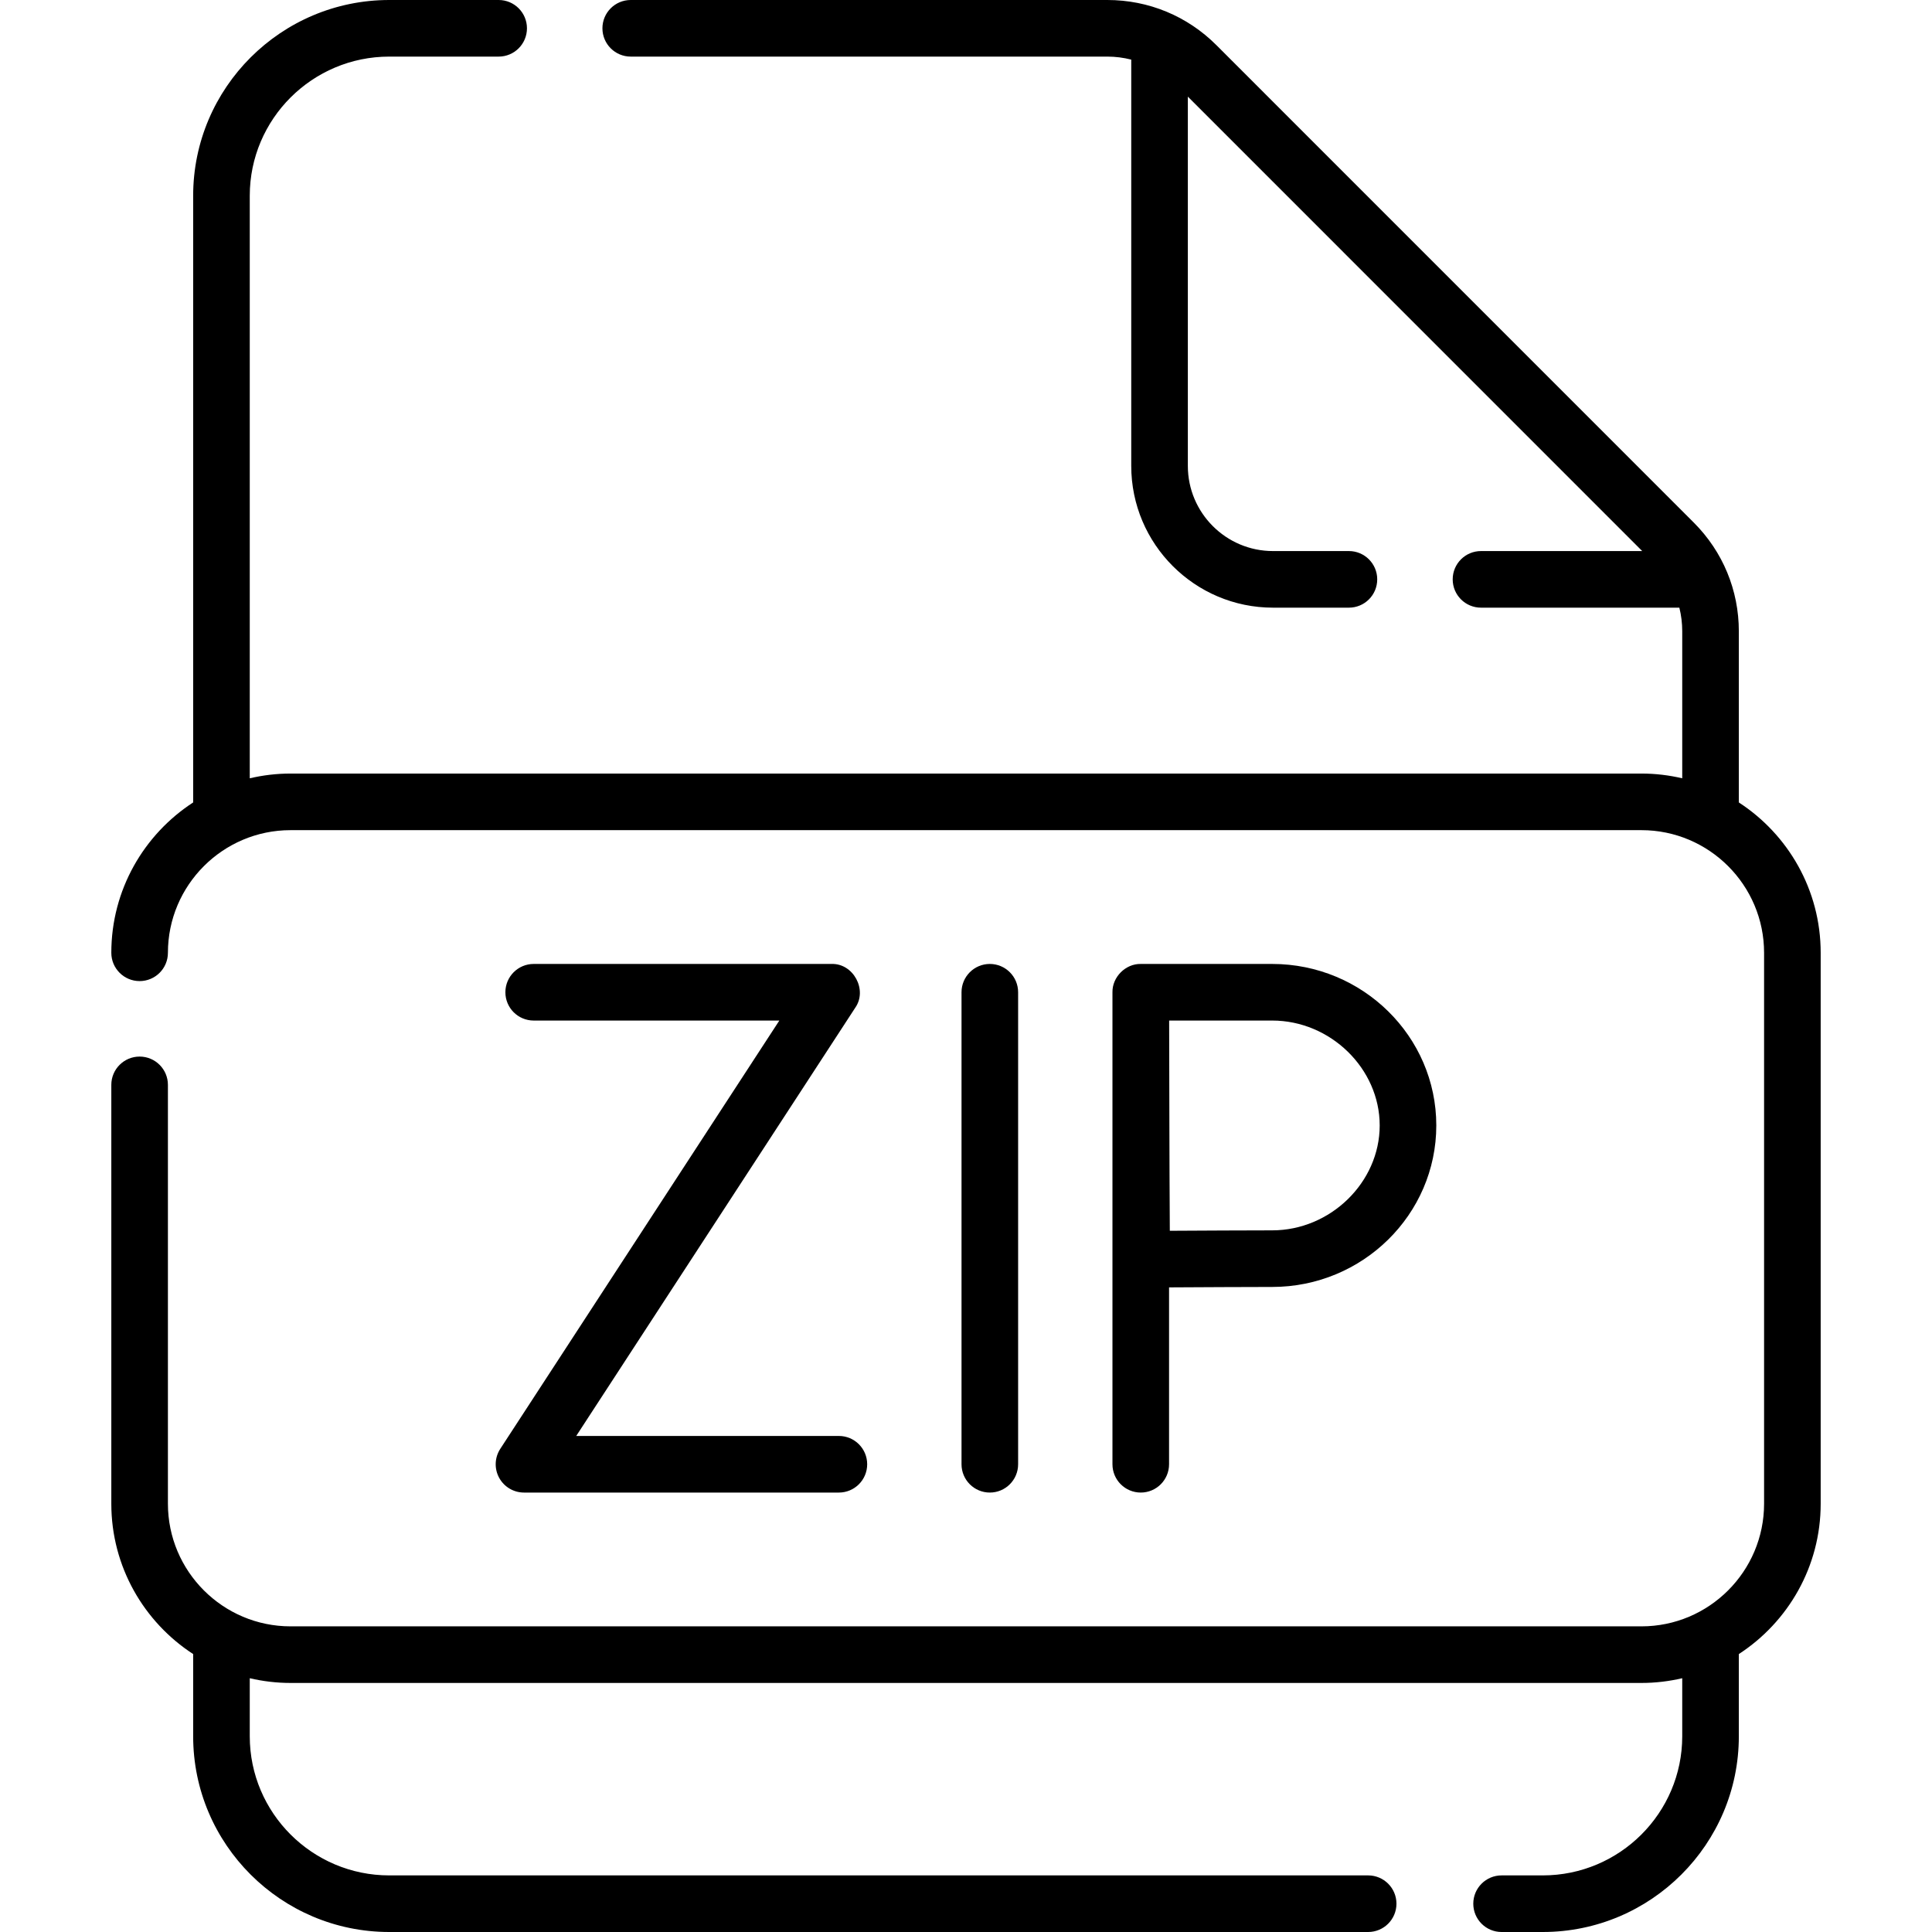
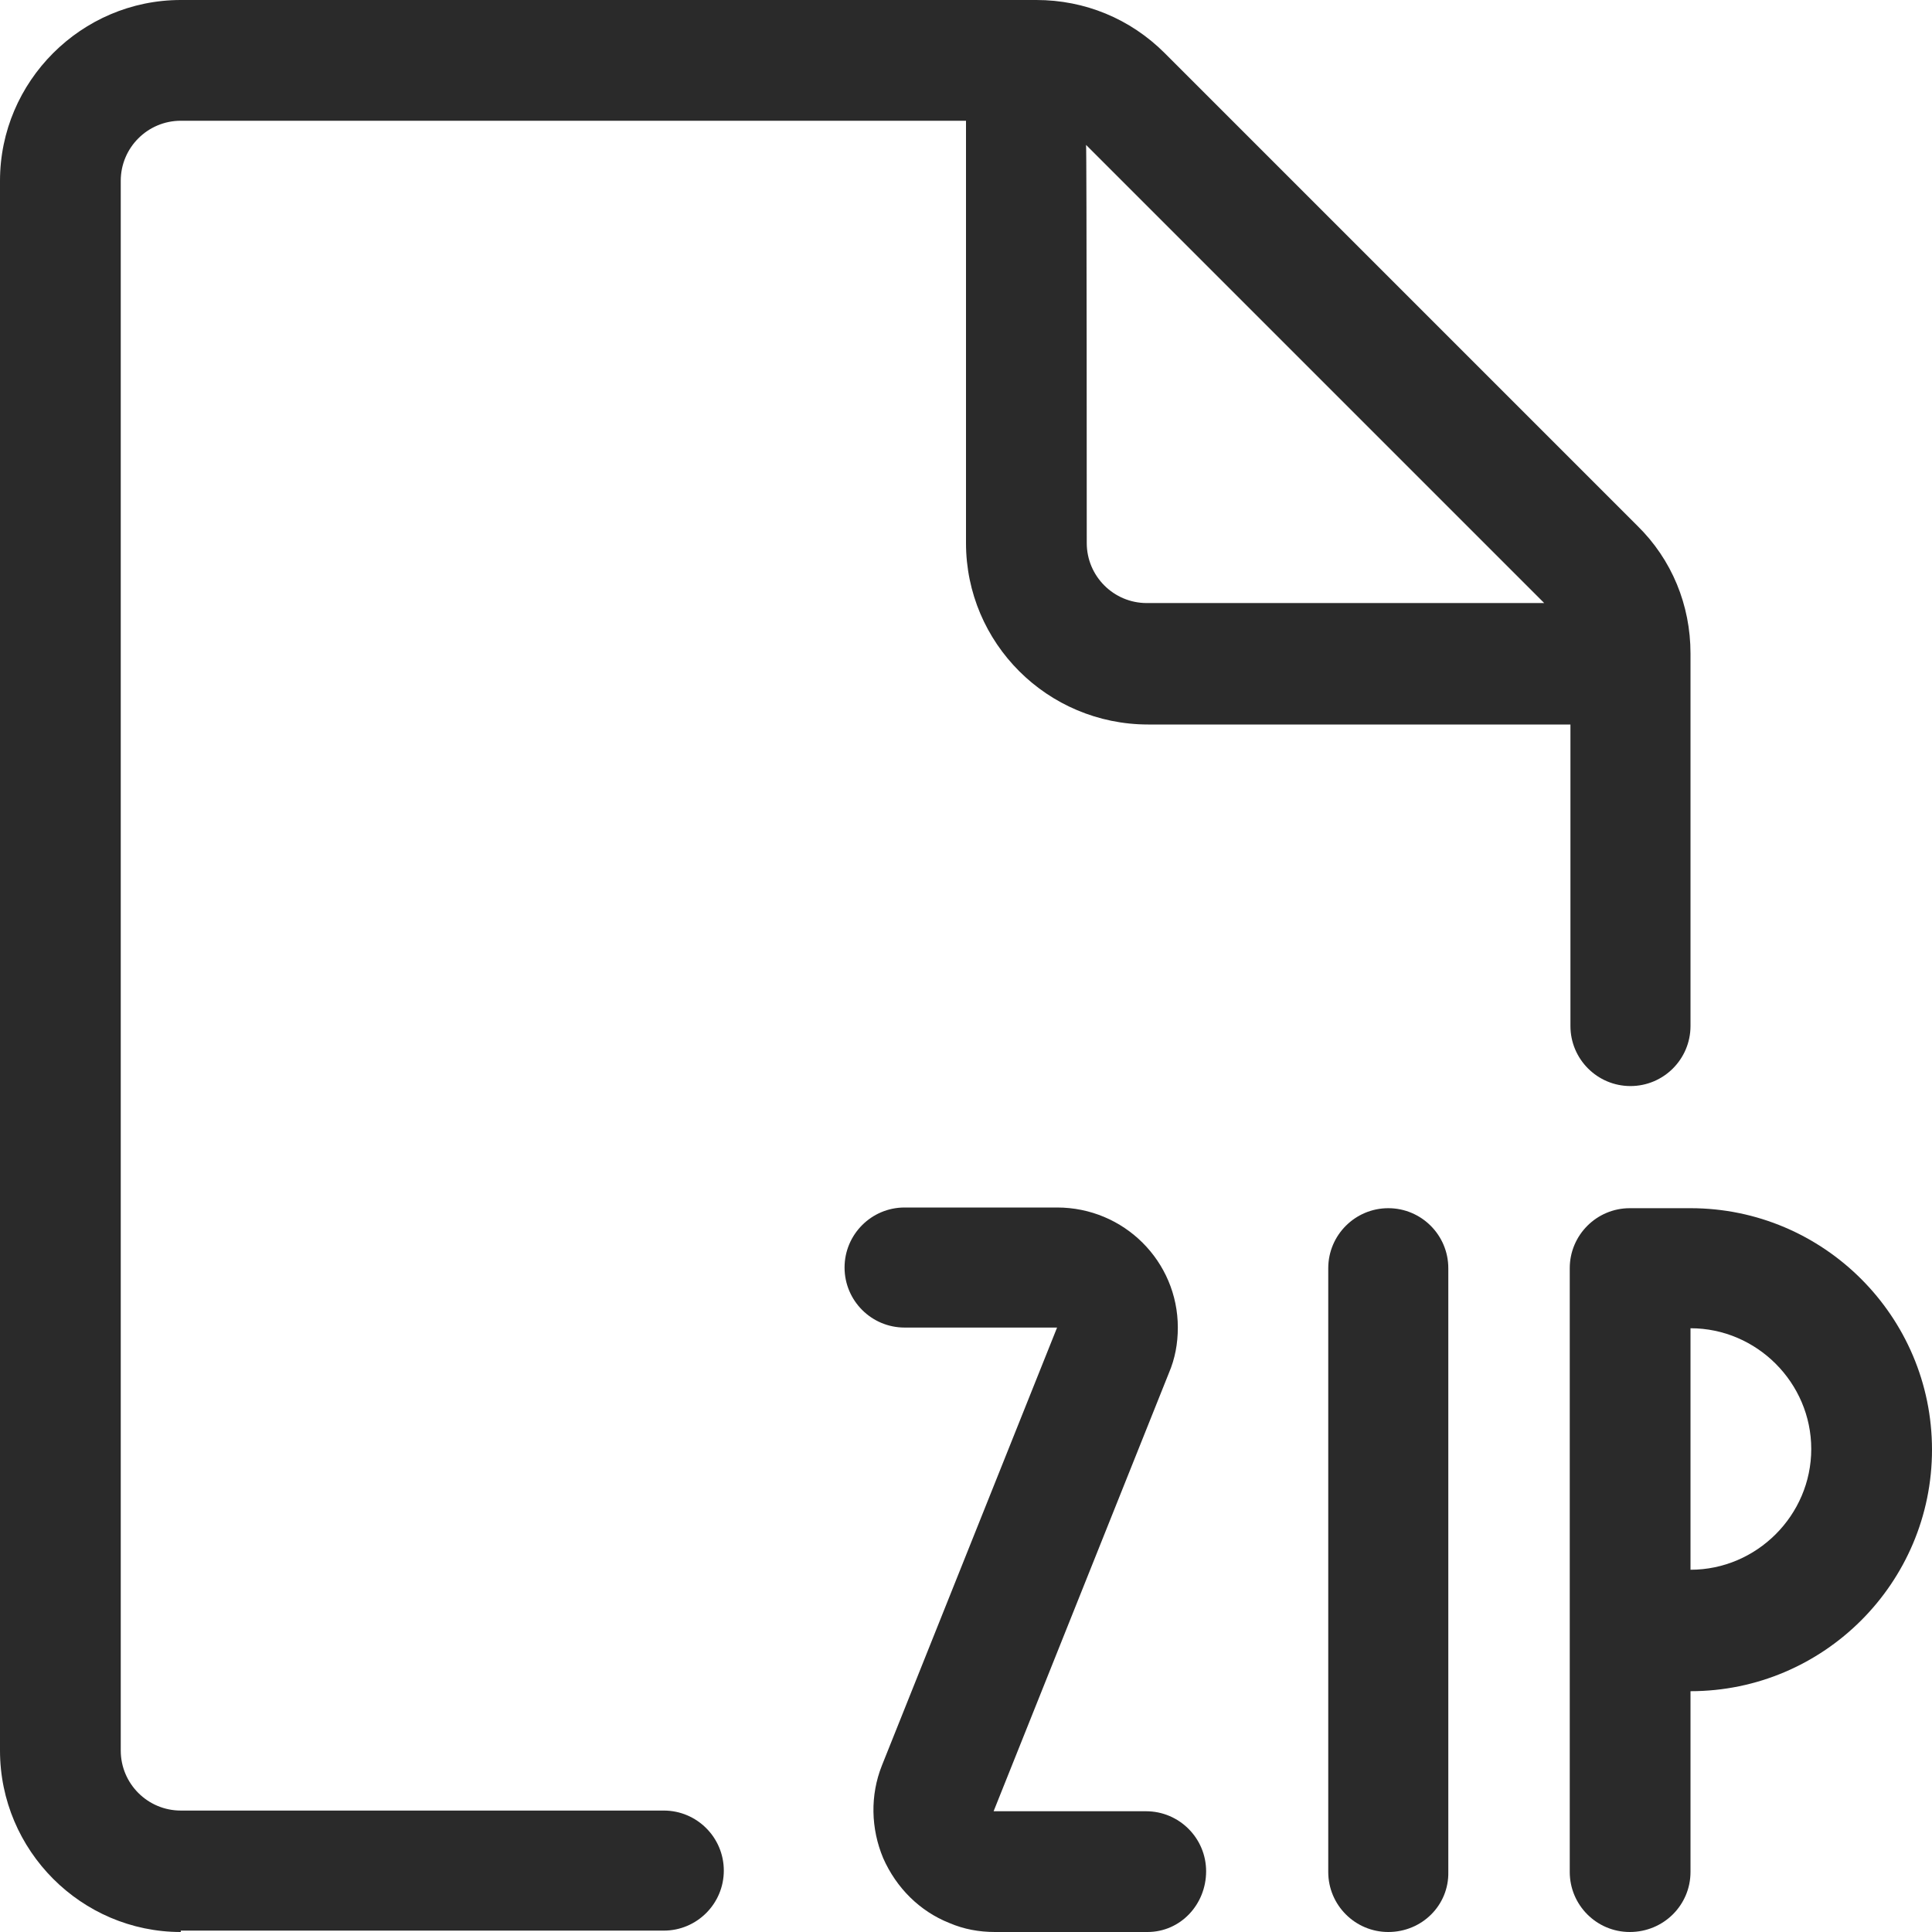
- <svg xmlns="http://www.w3.org/2000/svg" id="Capa_1" enable-background="new 0 0 512 512" height="512" viewBox="0 0 512 512" width="512">
+ <svg xmlns="http://www.w3.org/2000/svg" version="1.1" id="Layer_1" x="0px" y="0px" viewBox="0 0 28 28" style="enable-background:new 0 0 28 28;" xml:space="preserve">
+   <style type="text/css">
+ 	.st0{fill:#2A2A2A;}
+ </style>
  <g>
-     <path d="m460.81 212.656v-45.354c0-10.88-4.24-21.111-11.938-28.811l-126.505-126.52c-7.719-7.72-17.985-11.971-28.91-11.971h-126.308c-4.142 0-7.5 3.357-7.5 7.5s3.358 7.5 7.5 7.5h126.308c2.144 0 4.273.274 6.334.798v107.673c0 20.714 16.85 37.566 37.56 37.566h20.128c4.142 0 7.5-3.357 7.5-7.5s-3.358-7.5-7.5-7.5h-20.128c-12.439 0-22.56-10.123-22.56-22.566v-97.862l120.413 120.428h-42.725c-4.142 0-7.5 3.357-7.5 7.5s3.358 7.5 7.5 7.5h52.566c.505 2.025.765 4.125.765 6.265v38.954c-3.475-.813-7.091-1.256-10.81-1.256h-358c-3.719 0-7.335.443-10.81 1.256v-154.381c0-20.333 16.582-36.875 36.964-36.875h28.995c4.142 0 7.5-3.357 7.5-7.5s-3.358-7.5-7.5-7.5h-28.995c-28.653 0-51.964 23.271-51.964 51.875v160.781c-13.041 8.476-21.69 23.165-21.69 39.844 0 4.143 3.358 7.5 7.5 7.5s7.5-3.357 7.5-7.5c0-17.921 14.58-32.5 32.5-32.5h358c17.92 0 32.5 14.579 32.5 32.5v146c0 17.921-14.58 32.5-32.5 32.5h-358c-17.92 0-32.5-14.579-32.5-32.5v-110.997c0-4.143-3.358-7.5-7.5-7.5s-7.5 3.357-7.5 7.5v110.997c0 16.679 8.649 31.368 21.69 39.844v21.781c0 28.604 23.311 51.875 51.964 51.875h259.421c4.142 0 7.5-3.357 7.5-7.5s-3.358-7.5-7.5-7.5h-259.421c-20.382 0-36.964-16.542-36.964-36.875v-15.381c3.475.813 7.091 1.256 10.81 1.256h358c3.719 0 7.335-.443 10.81-1.256v15.381c0 20.333-16.582 36.875-36.964 36.875h-10.91c-4.142 0-7.5 3.357-7.5 7.5s3.358 7.5 7.5 7.5h10.91c28.653 0 51.964-23.271 51.964-51.875v-21.781c13.041-8.477 21.69-23.165 21.69-39.844v-146c0-16.679-8.649-31.368-21.69-39.844z" />
-     <path d="m269.813 388.044v-125.088c0-4.143-3.358-7.5-7.5-7.5s-7.5 3.357-7.5 7.5v125.088c0 4.143 3.358 7.5 7.5 7.5s7.5-3.357 7.5-7.5z" />
-     <path d="m132.272 391.617c1.311 2.42 3.842 3.927 6.594 3.927h83.447c4.142 0 7.5-3.357 7.5-7.5s-3.358-7.5-7.5-7.5h-69.608l73.949-113.493c3.305-4.735-.513-11.778-6.284-11.595h-78.938c-4.142 0-7.5 3.357-7.5 7.5s3.358 7.5 7.5 7.5h65.1l-73.949 113.493c-1.503 2.306-1.622 5.249-.311 7.668z" />
-     <path d="m309.813 388.044v-46.875c8.133-.046 21.041-.113 27.33-.113 23.981 0 43.491-19.2 43.491-42.8s-19.51-42.8-43.491-42.8h-34.83c-4.032-.08-7.569 3.477-7.5 7.5v125.088c0 4.143 3.358 7.5 7.5 7.5s7.5-3.357 7.5-7.5zm27.33-117.588c15.444 0 28.491 12.73 28.491 27.8s-13.047 27.8-28.491 27.8c-6.247 0-18.966.065-27.13.112-.046-8.361-.113-21.542-.113-27.912 0-5.352-.038-19.118-.064-27.8z" />
+     <path class="st0" d="M14.42,28c-0.23,0-0.45-0.04-0.66-0.13c-0.43-0.17-0.77-0.51-0.96-0.94c-0.18-0.43-0.19-0.91-0.02-1.34   l2.54-6.35h-2.21c-0.48,0-0.87-0.39-0.87-0.87s0.39-0.87,0.87-0.87h2.21c0.97,0,1.75,0.78,1.75,1.74c0,0.23-0.04,0.45-0.13,0.66   l-2.54,6.35l2.21,0c0.48,0,0.87,0.39,0.87,0.87S17.11,28,16.63,28L14.42,28L14.42,28z" />
+     <path class="st0" d="M20.12,28c-0.48,0-0.87-0.39-0.87-0.87v-8.75c0-0.48,0.39-0.87,0.87-0.87c0.48,0,0.87,0.39,0.87,0.87v8.75   C21,27.61,20.61,28,20.12,28z" />
+     <path class="st0" d="M23.62,28c-0.48,0-0.87-0.39-0.87-0.87v-8.75c0-0.48,0.39-0.87,0.87-0.87h0.88c1.93,0,3.5,1.57,3.5,3.5   s-1.57,3.5-3.5,3.5h0v2.62C24.5,27.61,24.11,28,23.62,28z M24.5,22.75c0.96,0,1.75-0.79,1.75-1.75s-0.79-1.75-1.75-1.75h0   L24.5,22.75z" />
+     <path class="st0" d="M2.62,28C1.18,28,0,26.82,0,25.37V2.62C0,1.18,1.18,0,2.62,0h12.4c0.7,0,1.36,0.27,1.86,0.77l6.85,6.85   c0.5,0.49,0.77,1.15,0.77,1.85v5.4c0,0.48-0.39,0.87-0.87,0.87c-0.48,0-0.87-0.39-0.87-0.87V10.5h-6.12C15.18,10.5,14,9.32,14,7.87   V1.75H2.62c-0.48,0-0.87,0.39-0.87,0.87v22.75c0,0.48,0.39,0.87,0.87,0.87h7c0.48,0,0.87,0.39,0.87,0.87   c0,0.48-0.39,0.87-0.87,0.87H2.62z M15.75,7.87c0,0.48,0.39,0.87,0.87,0.87h5.76l-6.64-6.64C15.75,2.11,15.75,7.87,15.75,7.87z" />
  </g>
</svg>
